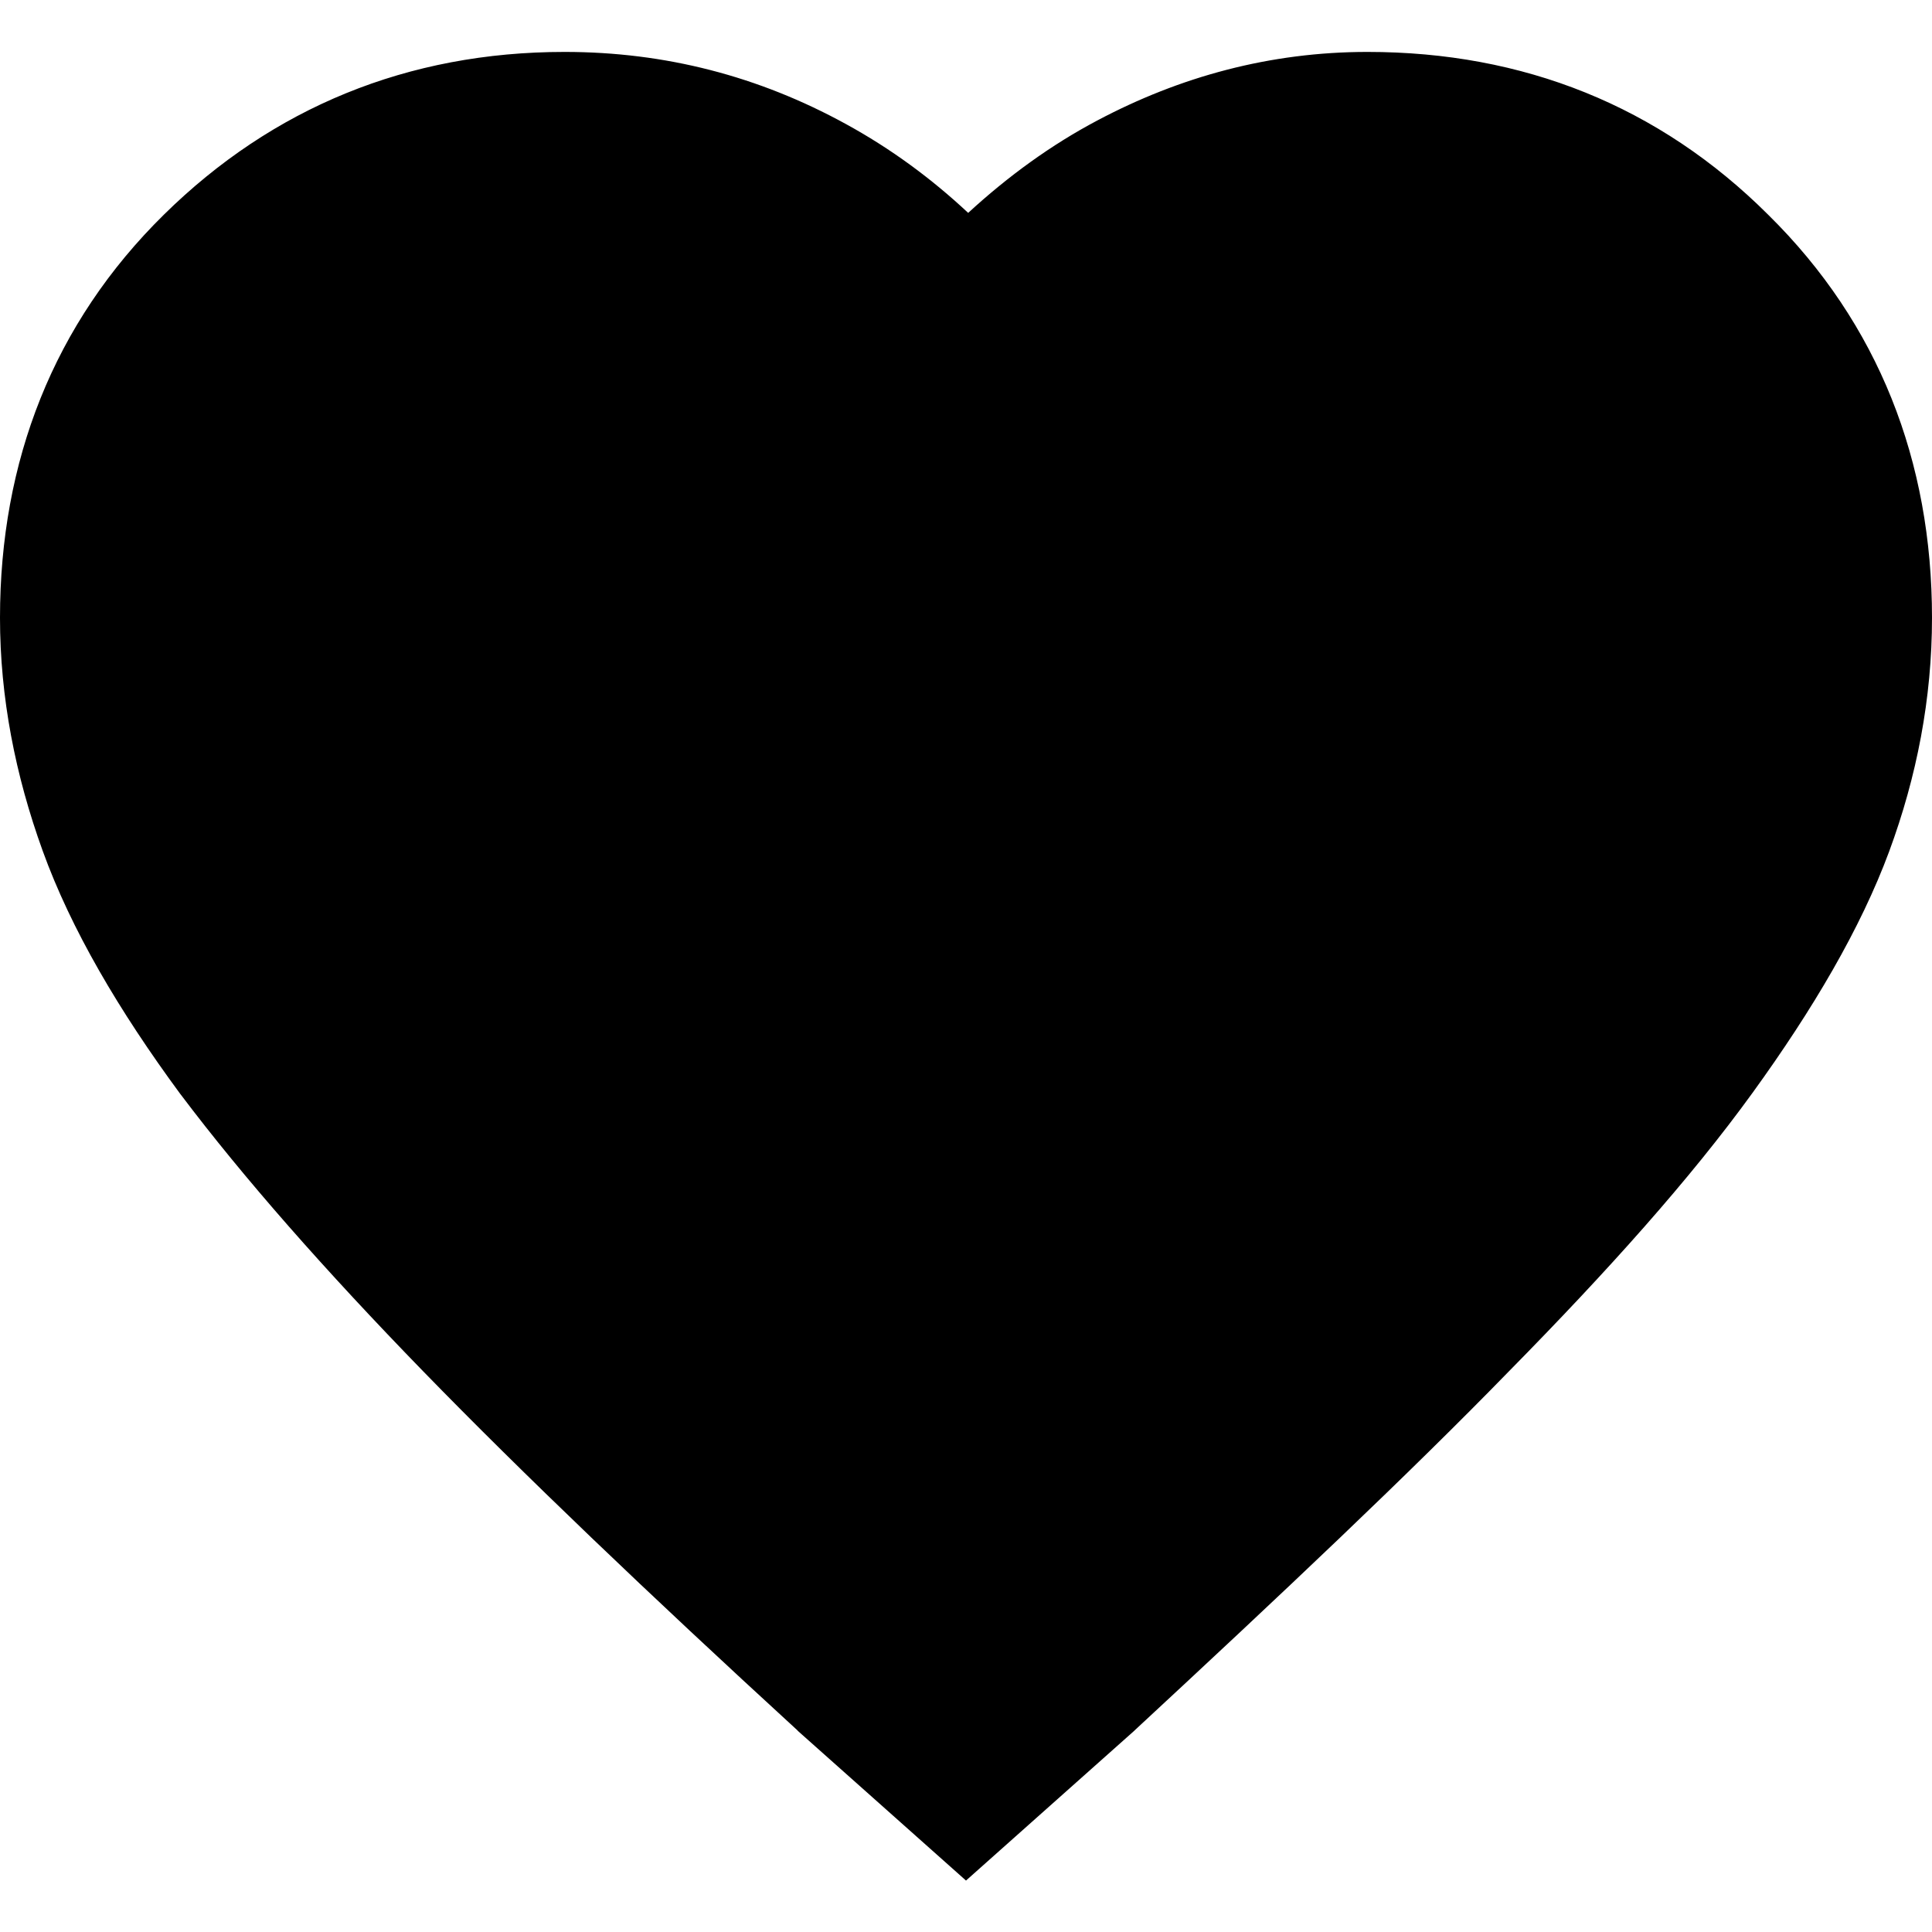
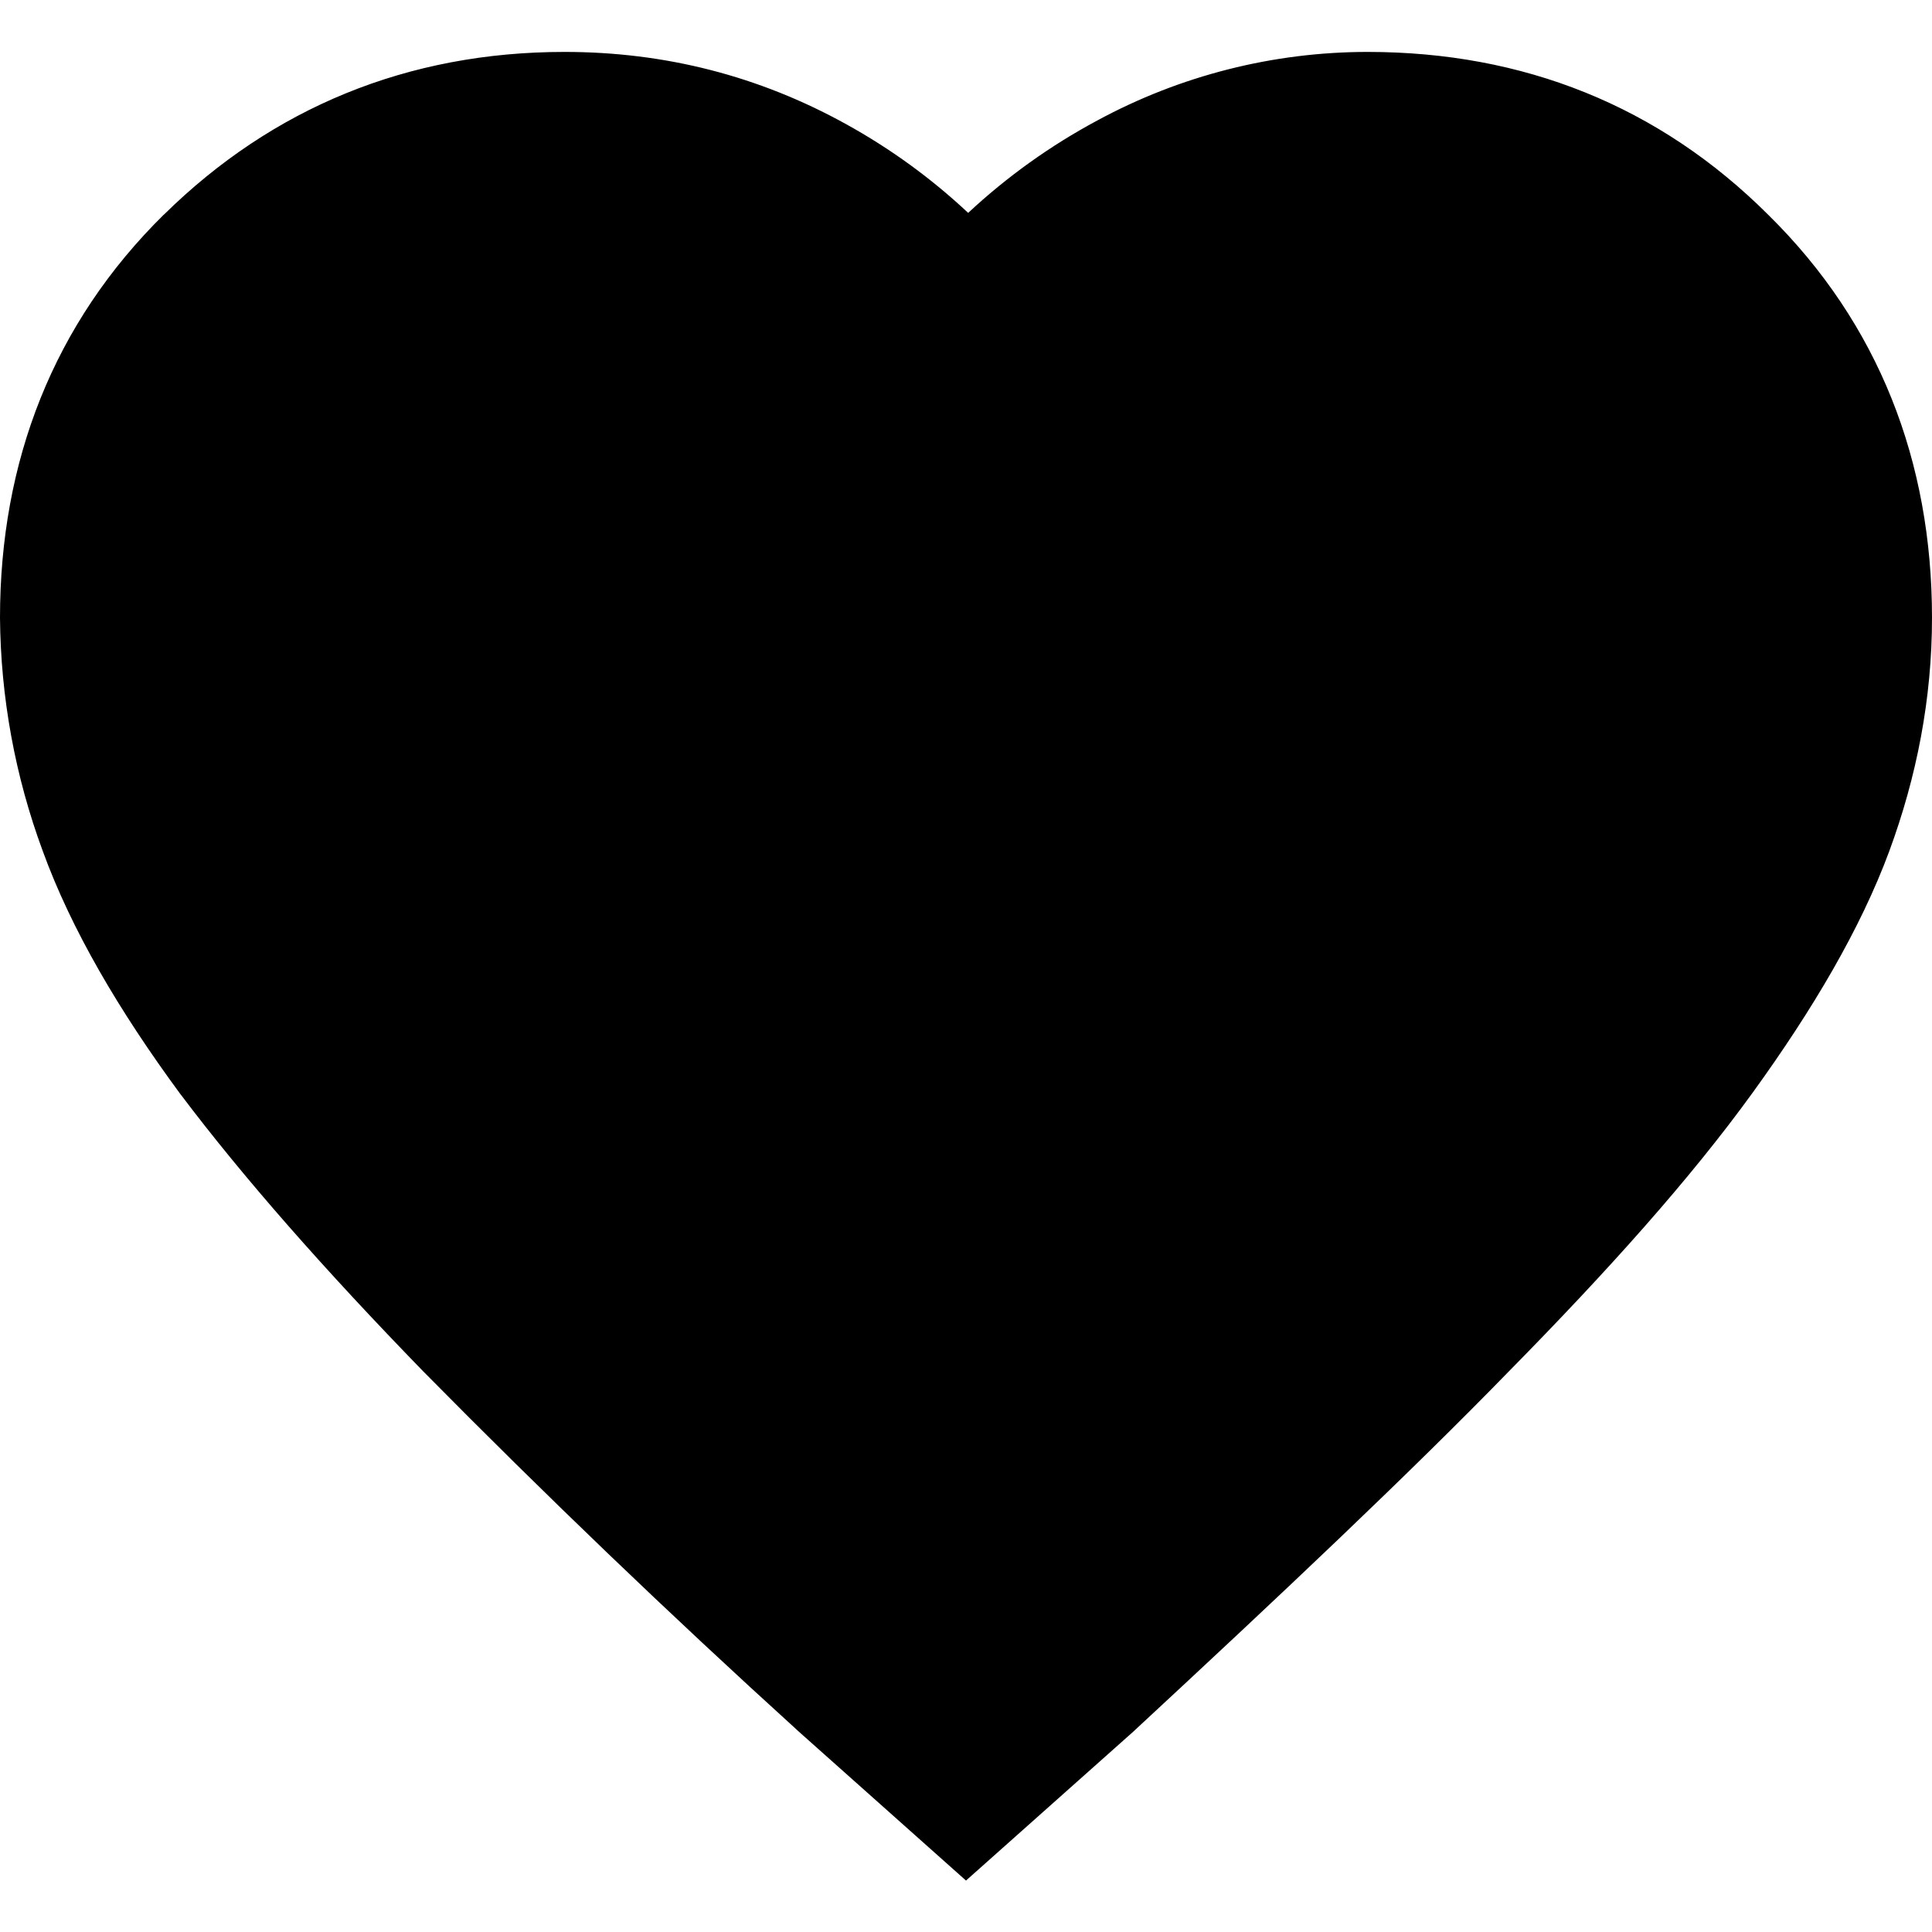
- <svg xmlns="http://www.w3.org/2000/svg" width="16" height="16" viewBox="0 0 16 16" fill="none">
-   <path fill-rule="evenodd" clip-rule="evenodd" d="M1.358 1.777C2.257 0.892 3.377 0.43 4.675 0.43C5.509 0.43 6.283 0.631 7.005 1.027C7.376 1.23 7.712 1.477 8.018 1.763C8.351 1.457 8.707 1.199 9.087 0.998C9.773 0.634 10.519 0.43 11.325 0.43C12.614 0.43 13.739 0.876 14.645 1.78C15.559 2.681 16 3.822 16 5.116C16 5.785 15.874 6.432 15.645 7.052C15.409 7.689 15.015 8.358 14.514 9.05C13.998 9.763 13.316 10.524 12.491 11.362C11.671 12.204 10.629 13.188 9.401 14.326L9.394 14.333L8 15.574L6.608 14.335L6.603 14.329C5.367 13.196 4.326 12.201 3.507 11.359C2.689 10.518 2.016 9.753 1.498 9.066L1.491 9.057C0.986 8.371 0.589 7.698 0.353 7.045C0.127 6.42 0 5.776 0 5.116C0 3.821 0.442 2.678 1.358 1.777Z" fill="currentColor" />
+ <svg xmlns="http://www.w3.org/2000/svg" width="16" height="16" fill="none">
+   <path fill="currentColor" fill-rule="evenodd" d="M1.358 1.777C2.257.892 3.378.43 4.675.43q1.249 0 2.33.597.554.306 1.013.736A5.1 5.1 0 0 1 9.087.998 4.7 4.7 0 0 1 11.325.43c1.29 0 2.414.446 3.32 1.35.914.9 1.355 2.042 1.355 3.336 0 .669-.126 1.316-.355 1.936-.236.637-.63 1.306-1.131 1.998-.516.713-1.198 1.474-2.023 2.312-.82.842-1.862 1.826-3.09 2.964l-.007.007L8 15.574l-1.392-1.24-.005-.005a78 78 0 0 1-3.096-2.97c-.818-.841-1.491-1.606-2.009-2.293l-.007-.009C.986 8.371.59 7.698.353 7.045A5.7 5.7 0 0 1 0 5.116c0-1.295.442-2.438 1.358-3.34" clip-rule="evenodd" />
</svg>
